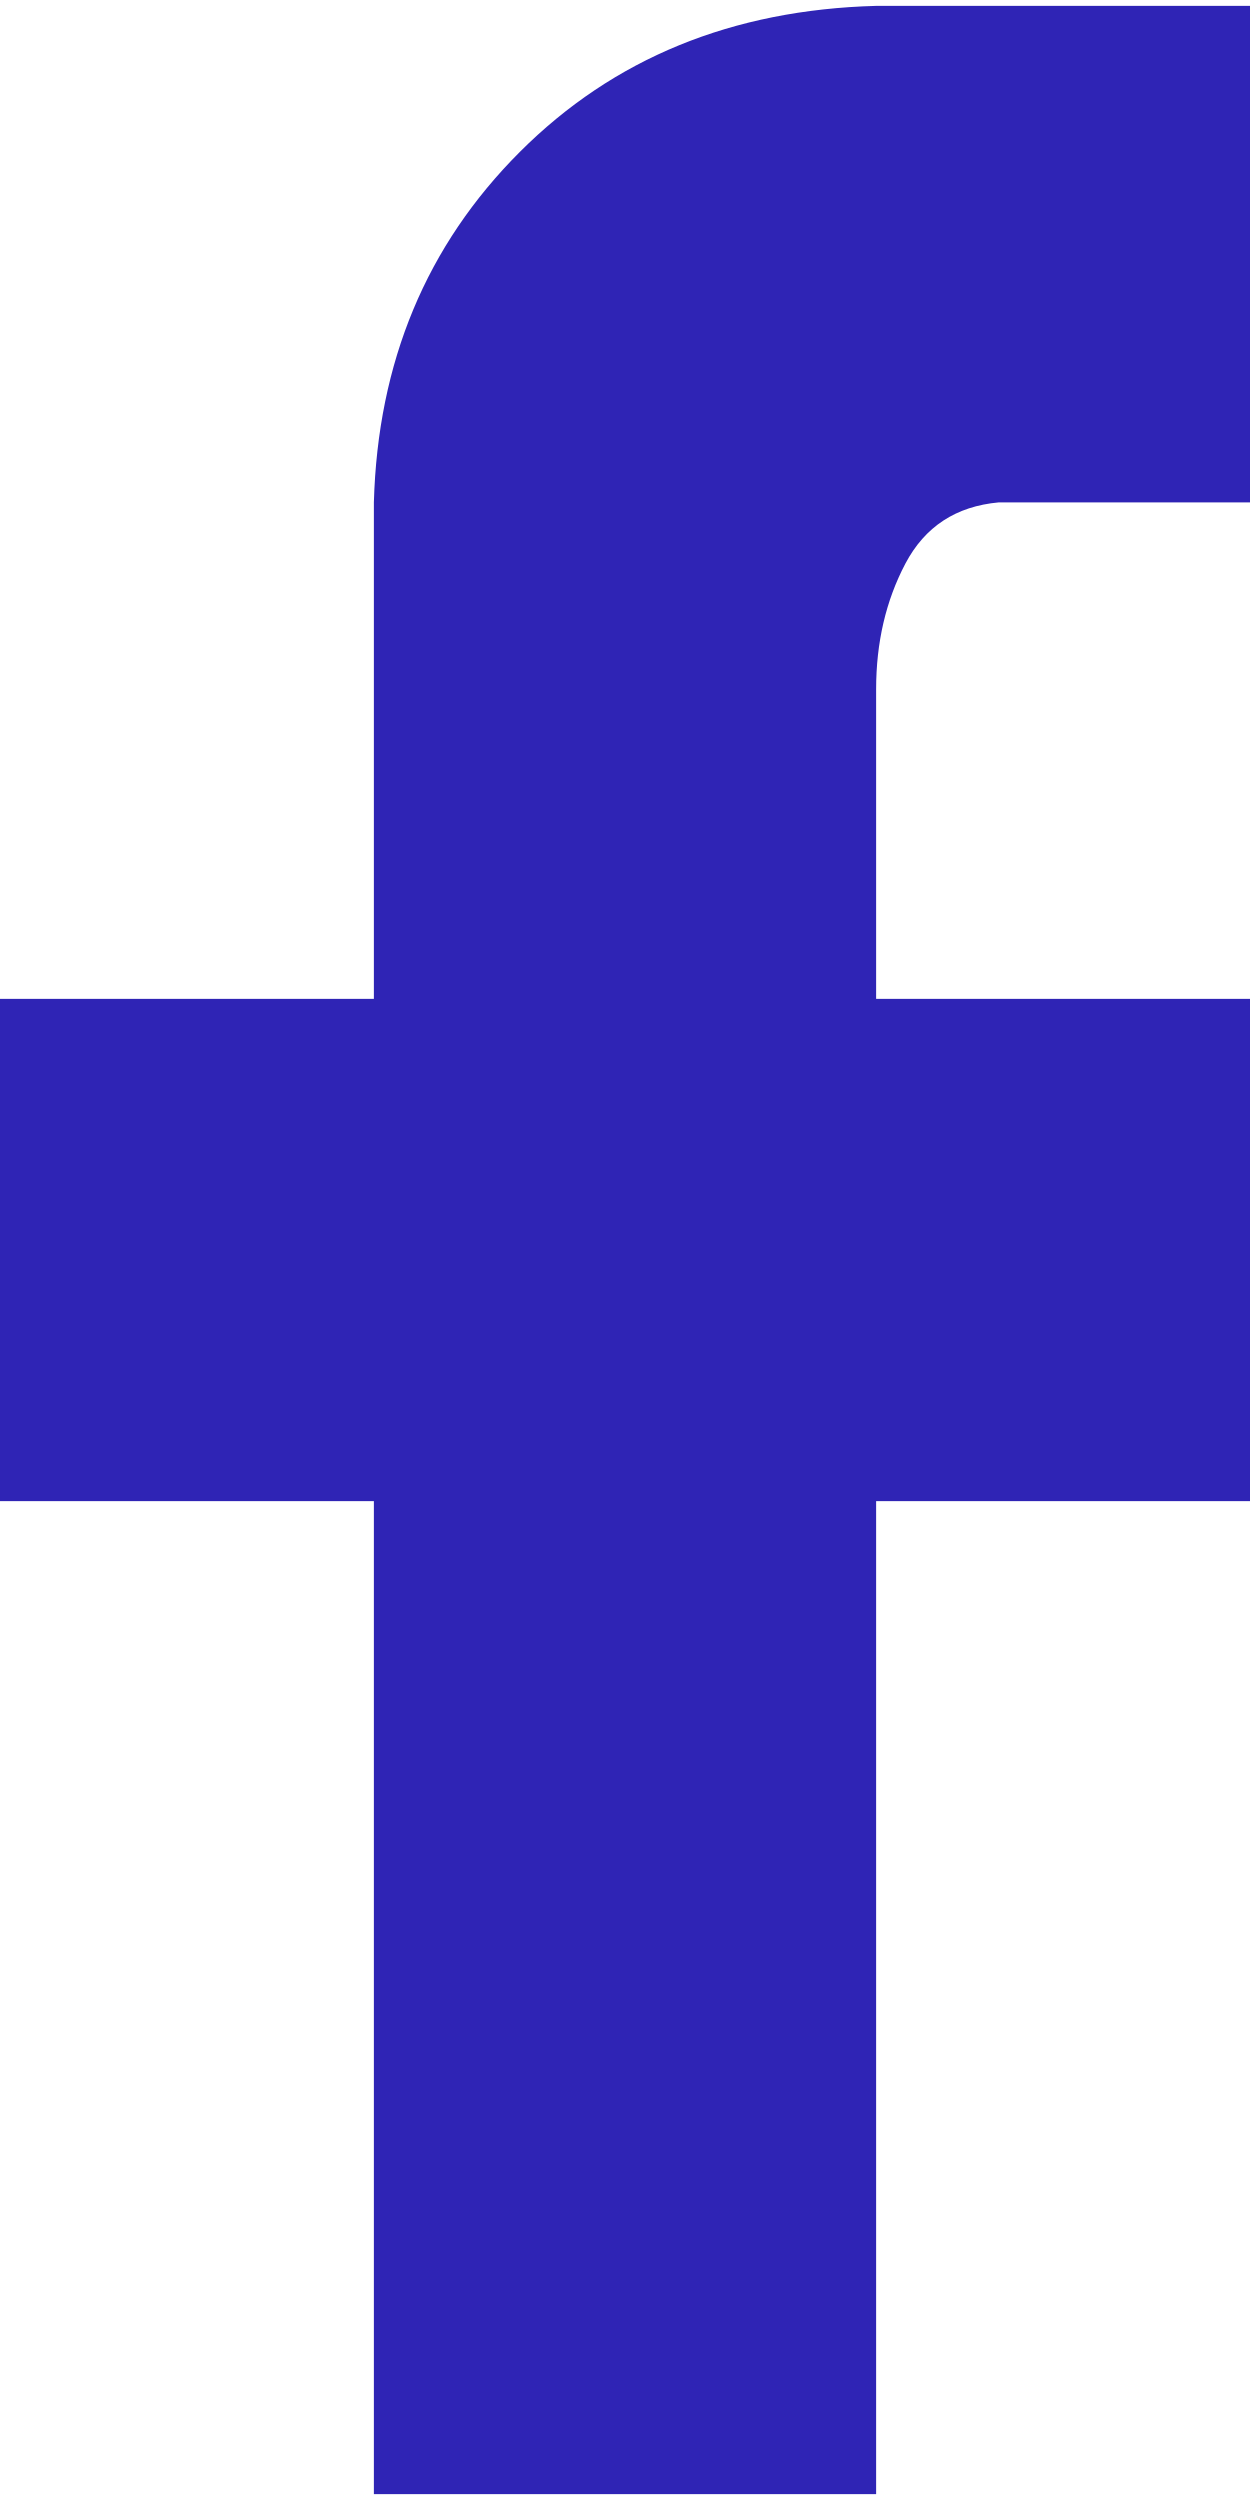
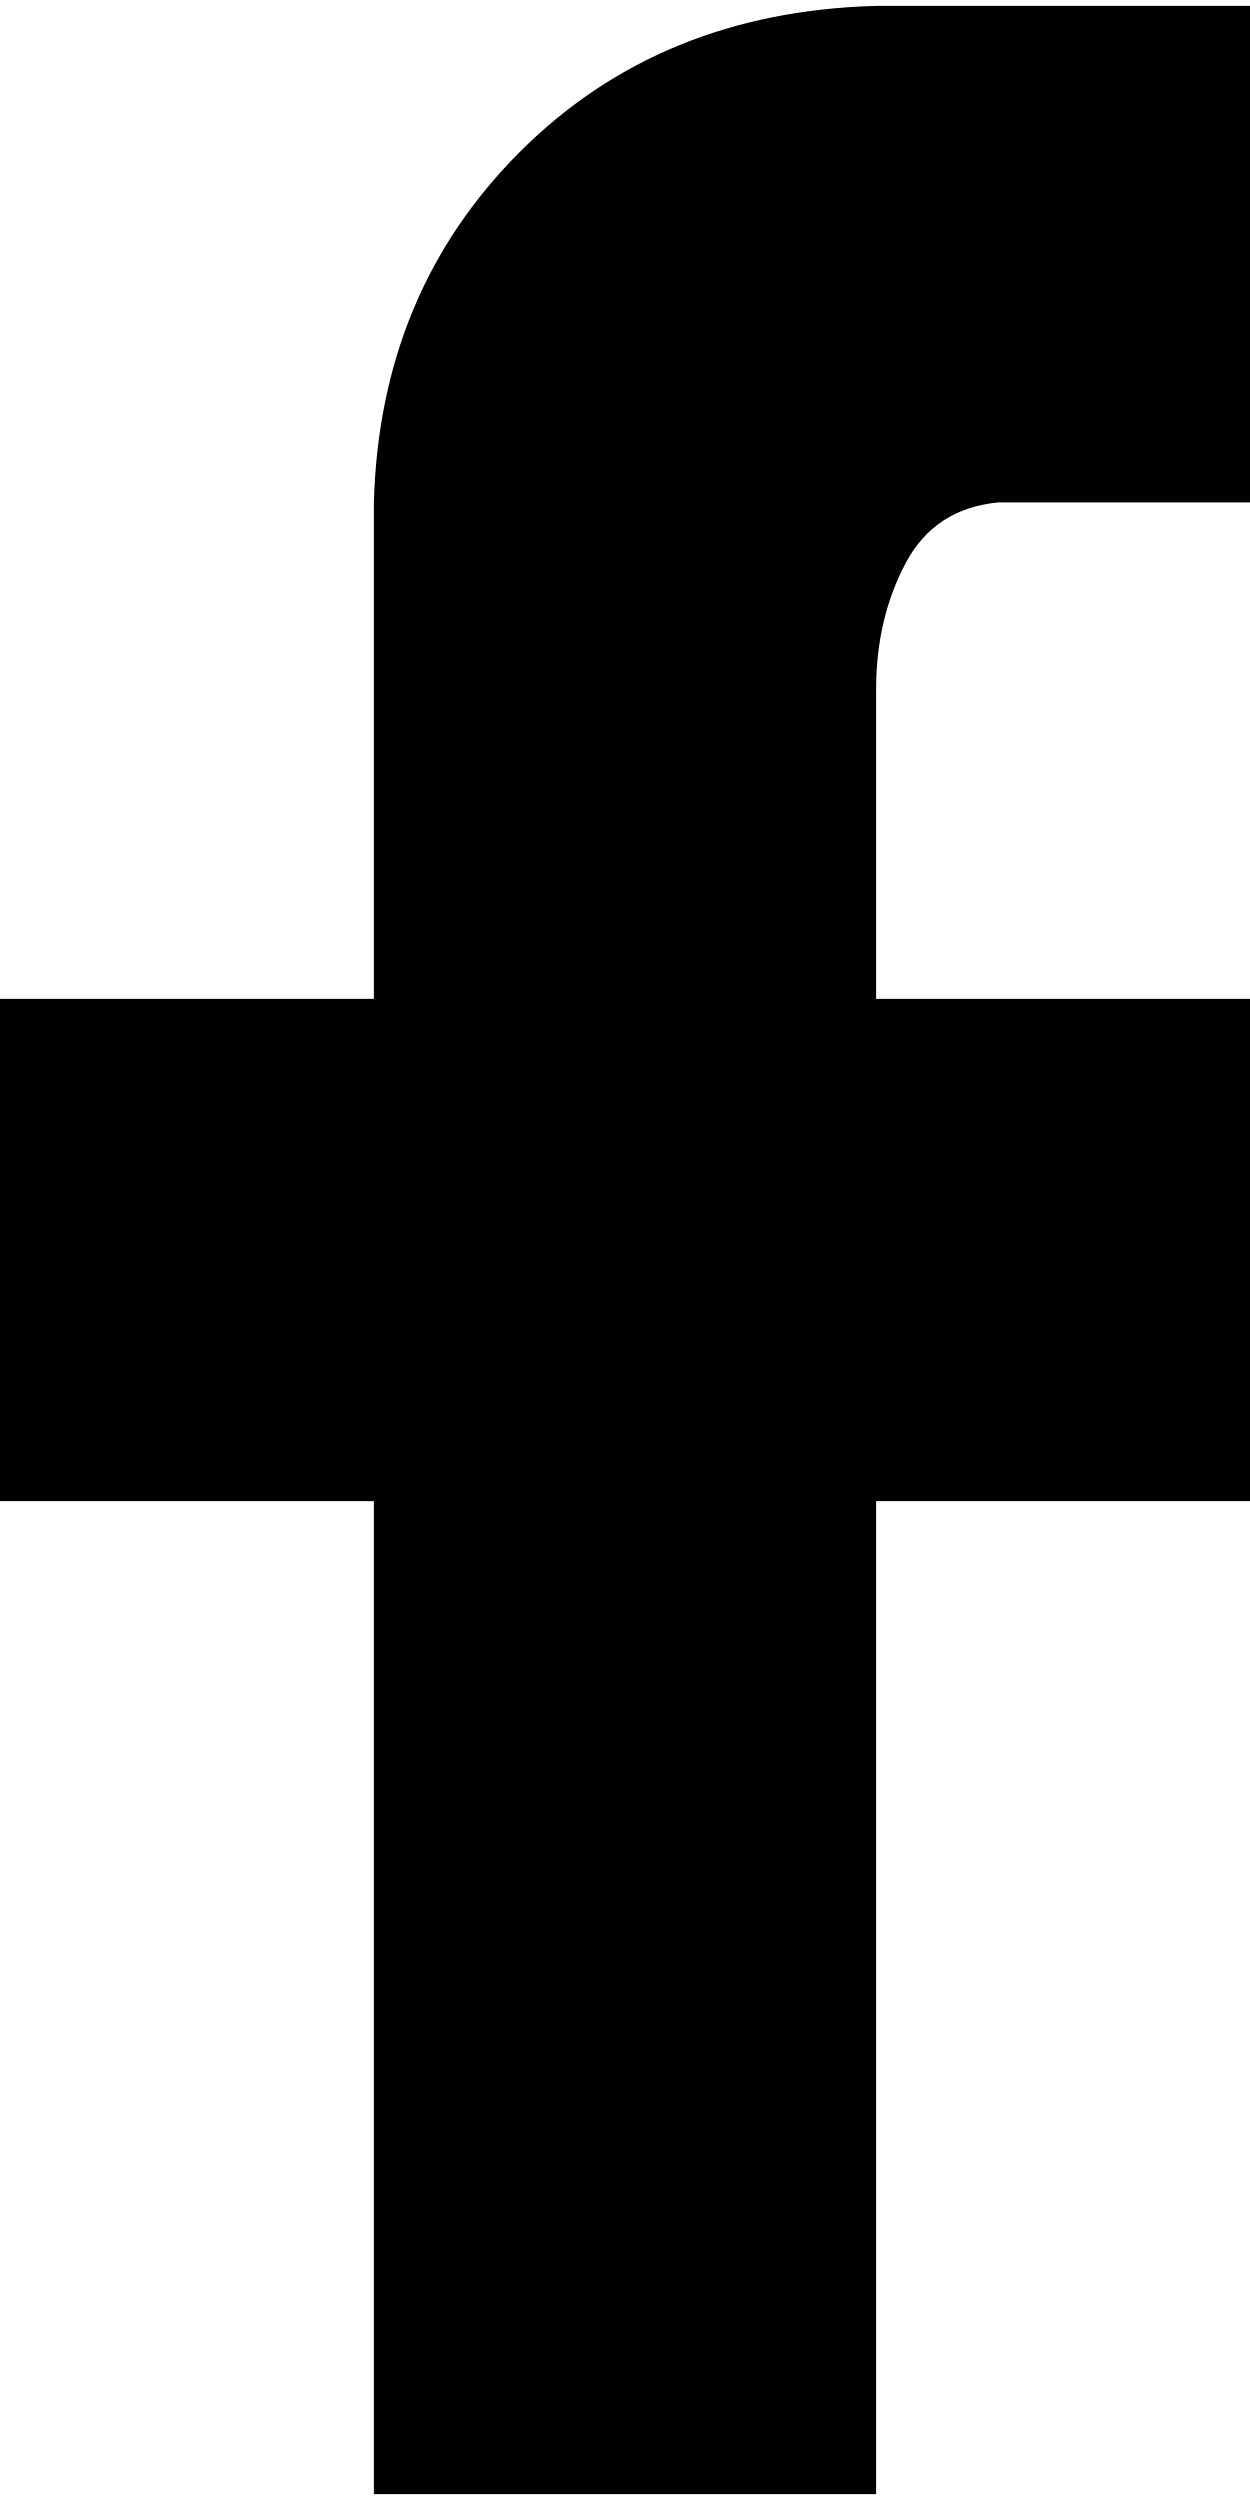
<svg xmlns="http://www.w3.org/2000/svg" width="10" height="20" viewBox="0 0 10 20" fill="none">
-   <path d="M10 0.047V4.019H7.991C7.648 4.05 7.399 4.213 7.243 4.509C7.087 4.805 7.009 5.14 7.009 5.514V7.991H10V12.009H7.009V19.953H2.991V12.009H0V7.991H2.991V4.019C3.022 2.897 3.411 1.963 4.159 1.215C4.907 0.467 5.857 0.078 7.009 0.047H10Z" fill="#2F24B5" />
+   <path d="M10 0.047V4.019H7.991C7.648 4.05 7.399 4.213 7.243 4.509C7.087 4.805 7.009 5.14 7.009 5.514V7.991H10V12.009H7.009V19.953H2.991V12.009H0V7.991H2.991V4.019C3.022 2.897 3.411 1.963 4.159 1.215C4.907 0.467 5.857 0.078 7.009 0.047H10Z" fill="black" />
</svg>
